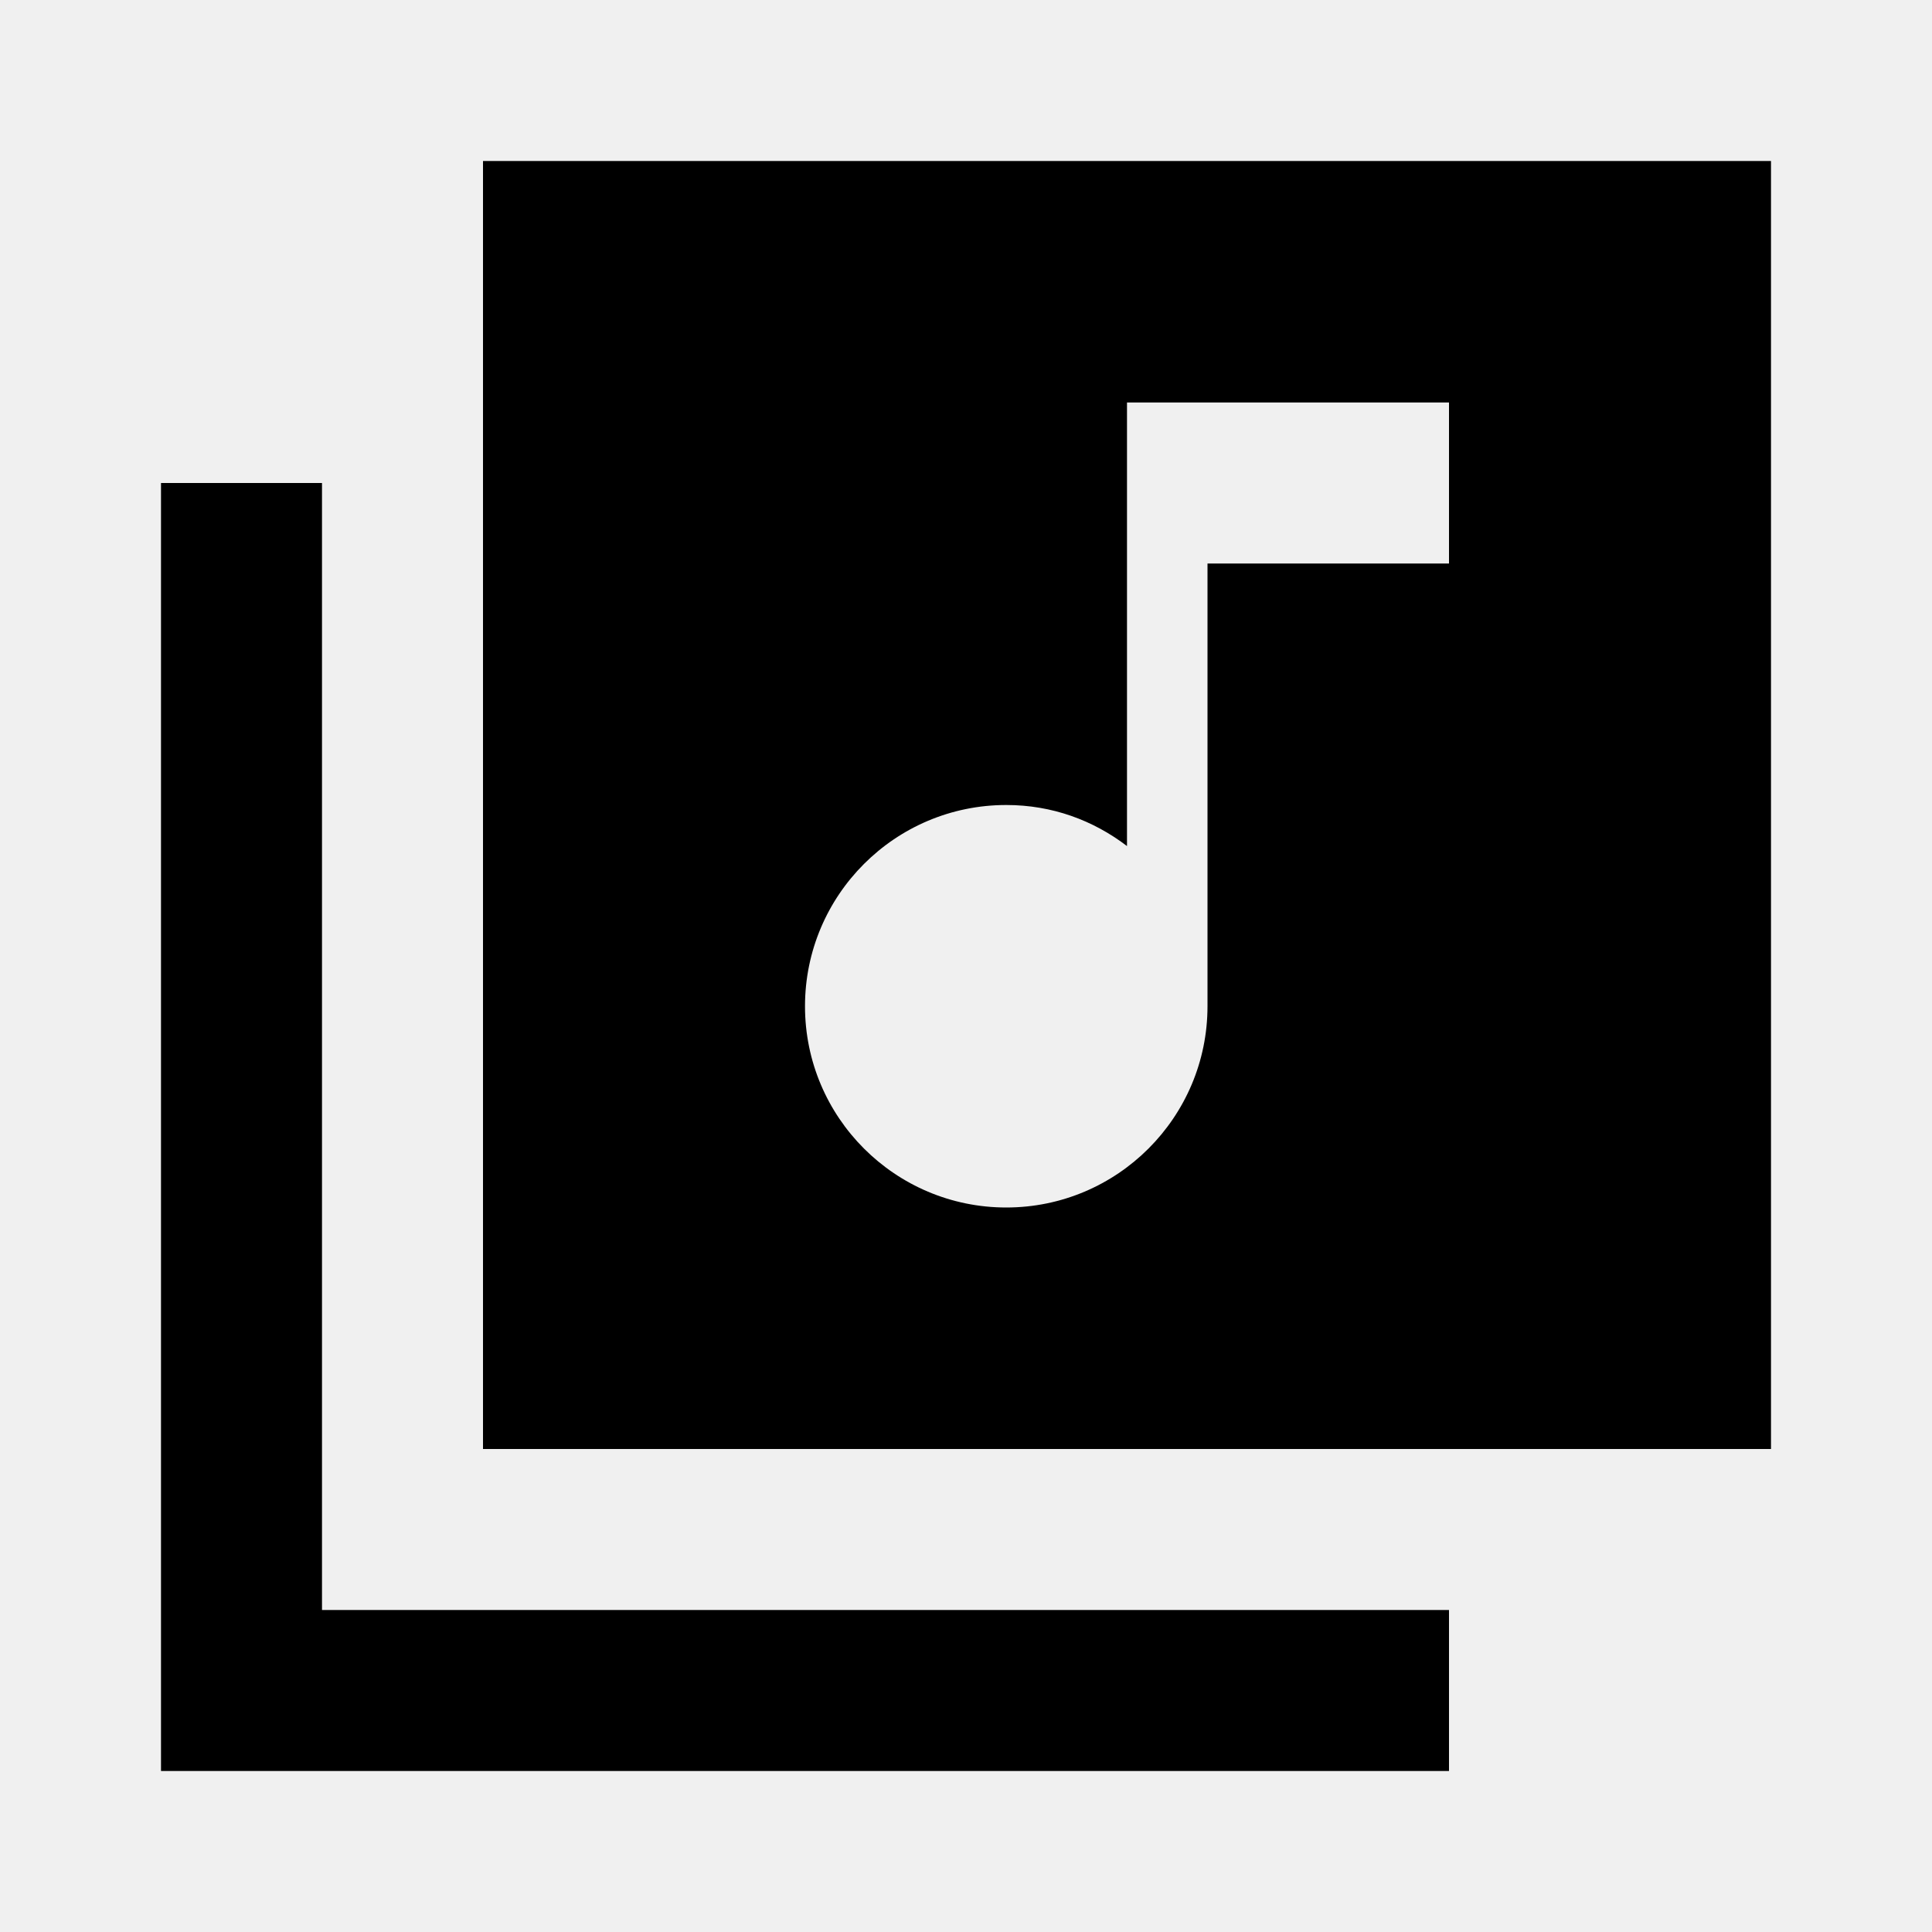
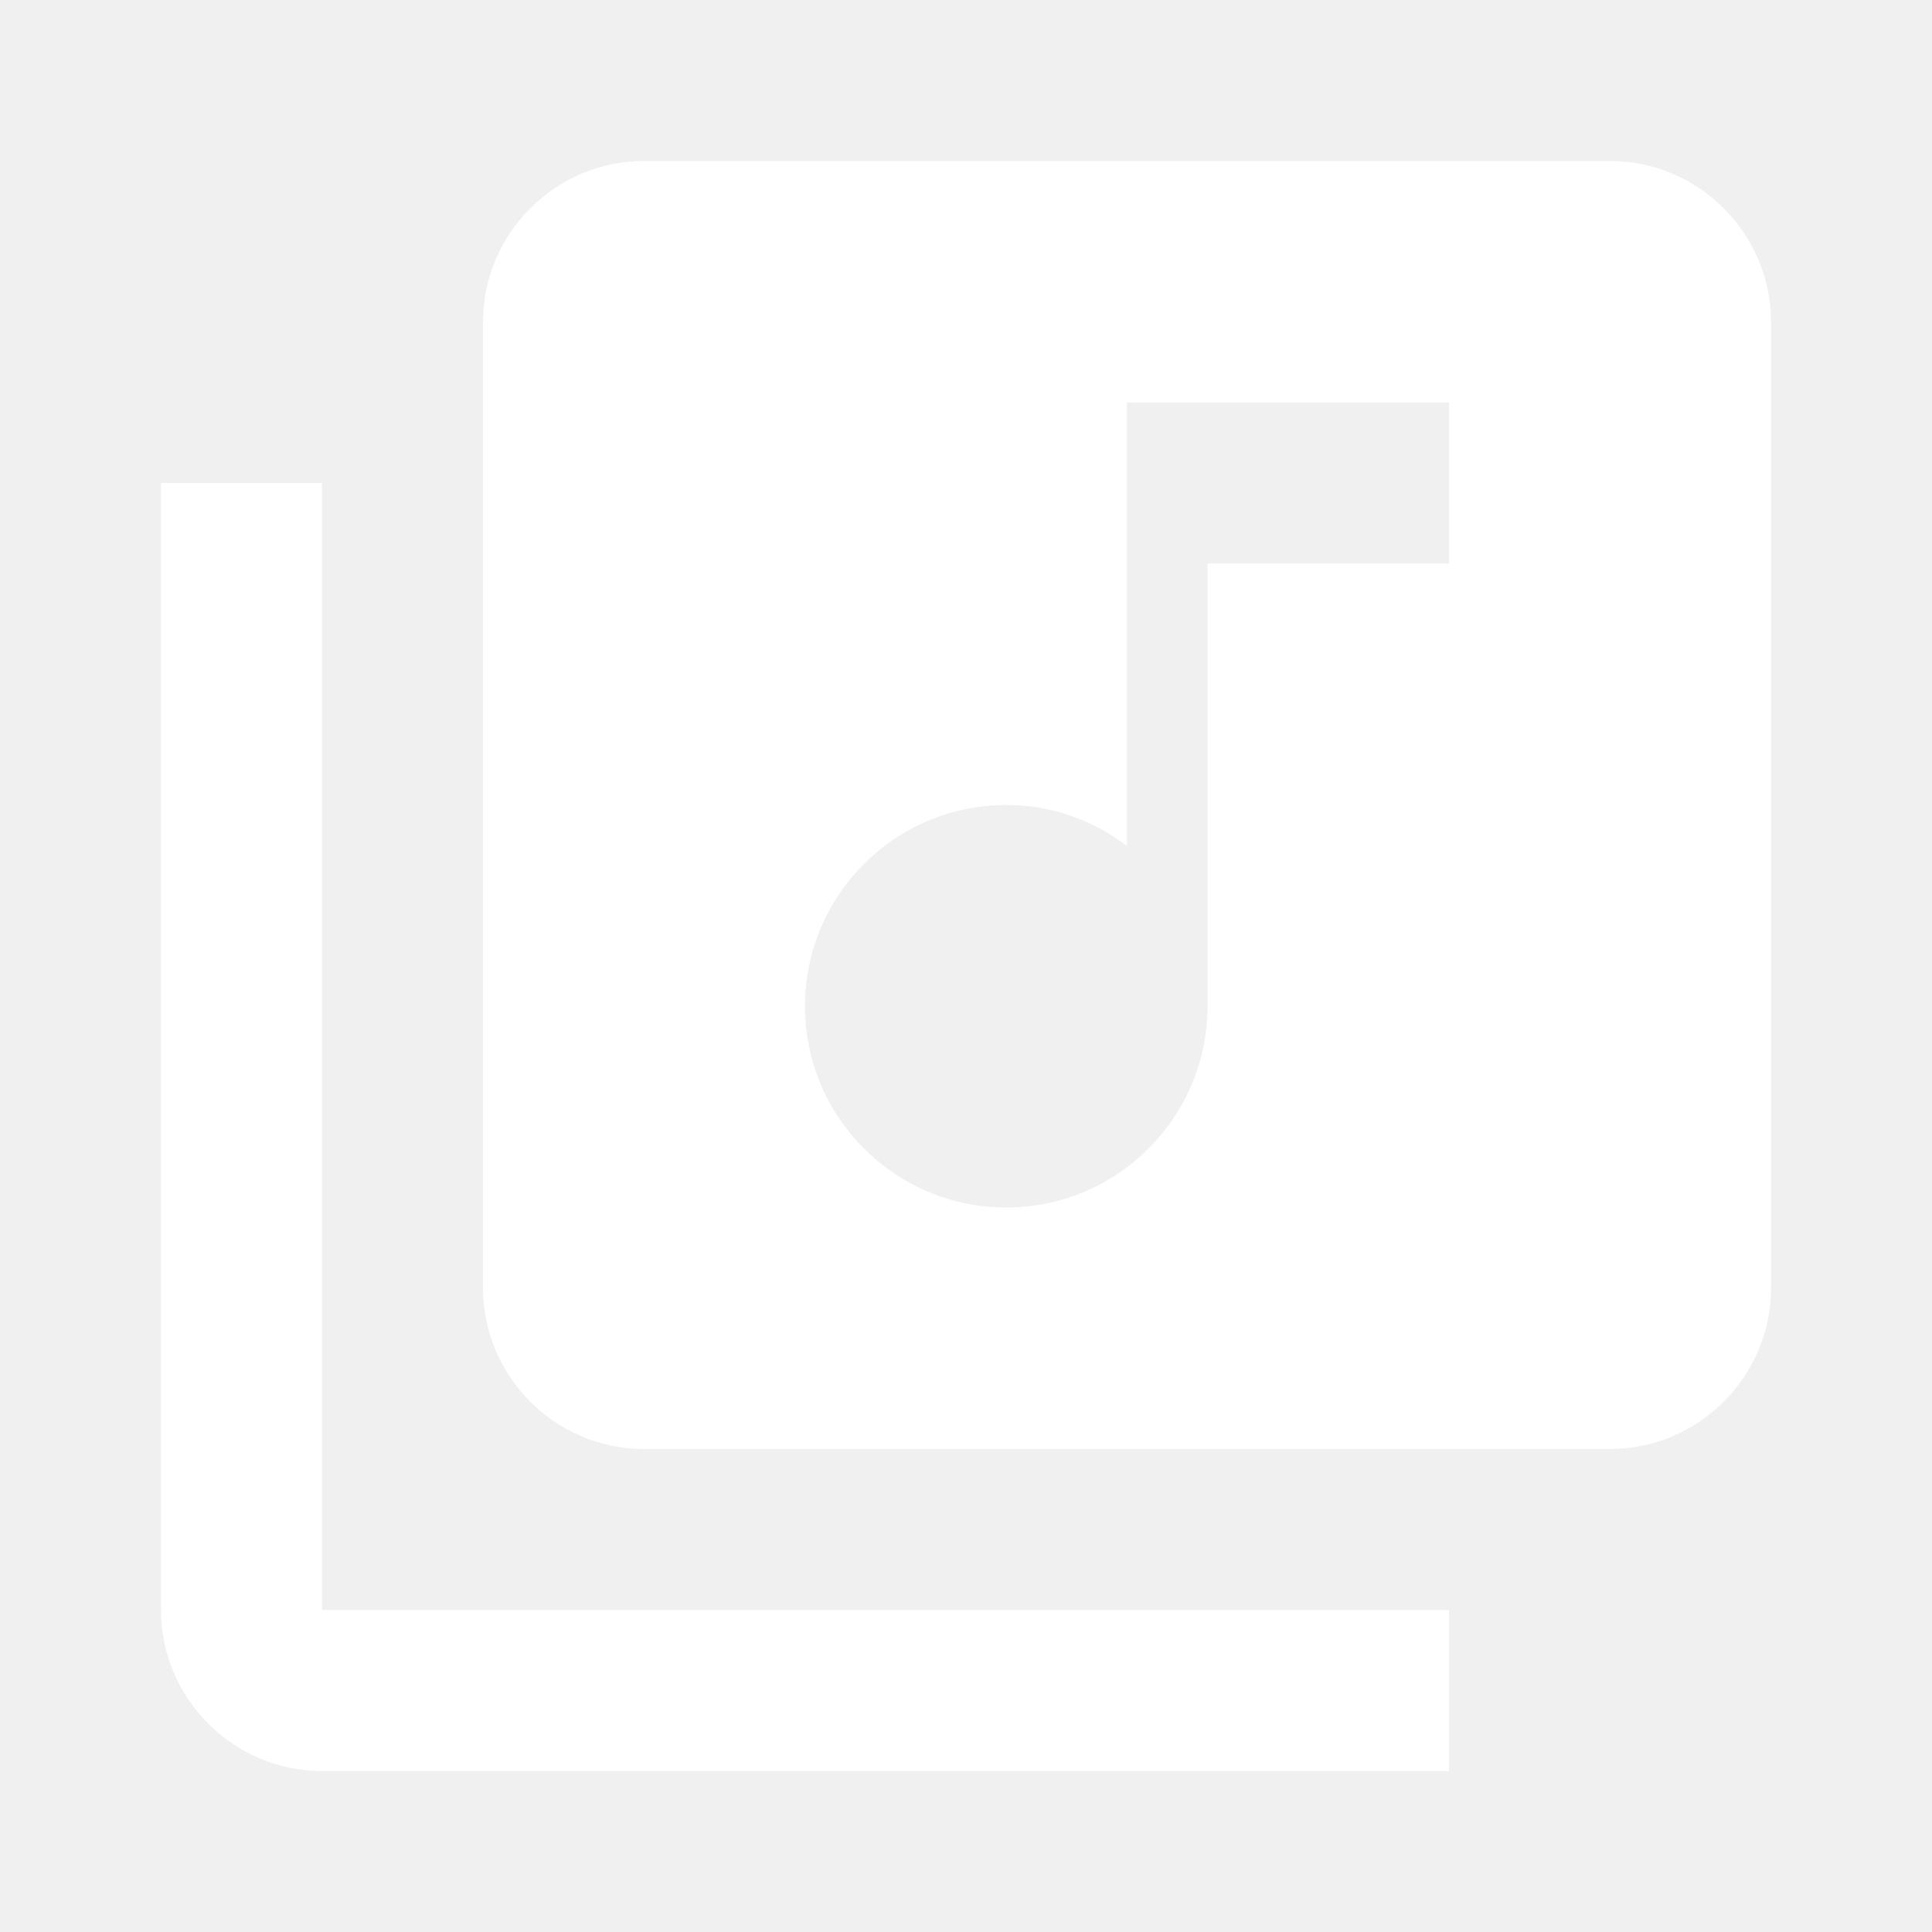
- <svg xmlns="http://www.w3.org/2000/svg" height="24px" viewBox="0 0 24 24" width="24px" fill="#000000">
-   <path d="M0 0h24v24H0V0z" fill="none" />
-   <path d="M22 2H6v16h16V2zm-4 5h-3v5.5c0 1.38-1.12 2.5-2.5 2.5S10 13.88 10 12.5s1.12-2.5 2.5-2.5c.57 0 1.08.19 1.5.51V5h4v2zM4 6H2v16h16v-2H4V6z" />
+ <svg xmlns="http://www.w3.org/2000/svg" width="30" height="30" viewBox="0 0 30 30" fill="none">
+   <path d="M25 2.5H10C8.625 2.5 7.5 3.625 7.5 5V20C7.5 21.375 8.625 22.5 10 22.5H25C26.375 22.5 27.5 21.375 27.5 20V5C27.5 3.625 26.375 2.5 25 2.5ZM22.5 8.75H18.75V15.625C18.75 17.35 17.35 18.75 15.625 18.75C13.9 18.75 12.5 17.35 12.5 15.625C12.5 13.9 13.9 12.5 15.625 12.5C16.337 12.5 16.975 12.738 17.5 13.137V6.25H22.5V8.75ZM5 7.5H2.5V25C2.5 26.375 3.625 27.5 5 27.5H22.5V25H5V7.5Z" fill="white" />
</svg>
